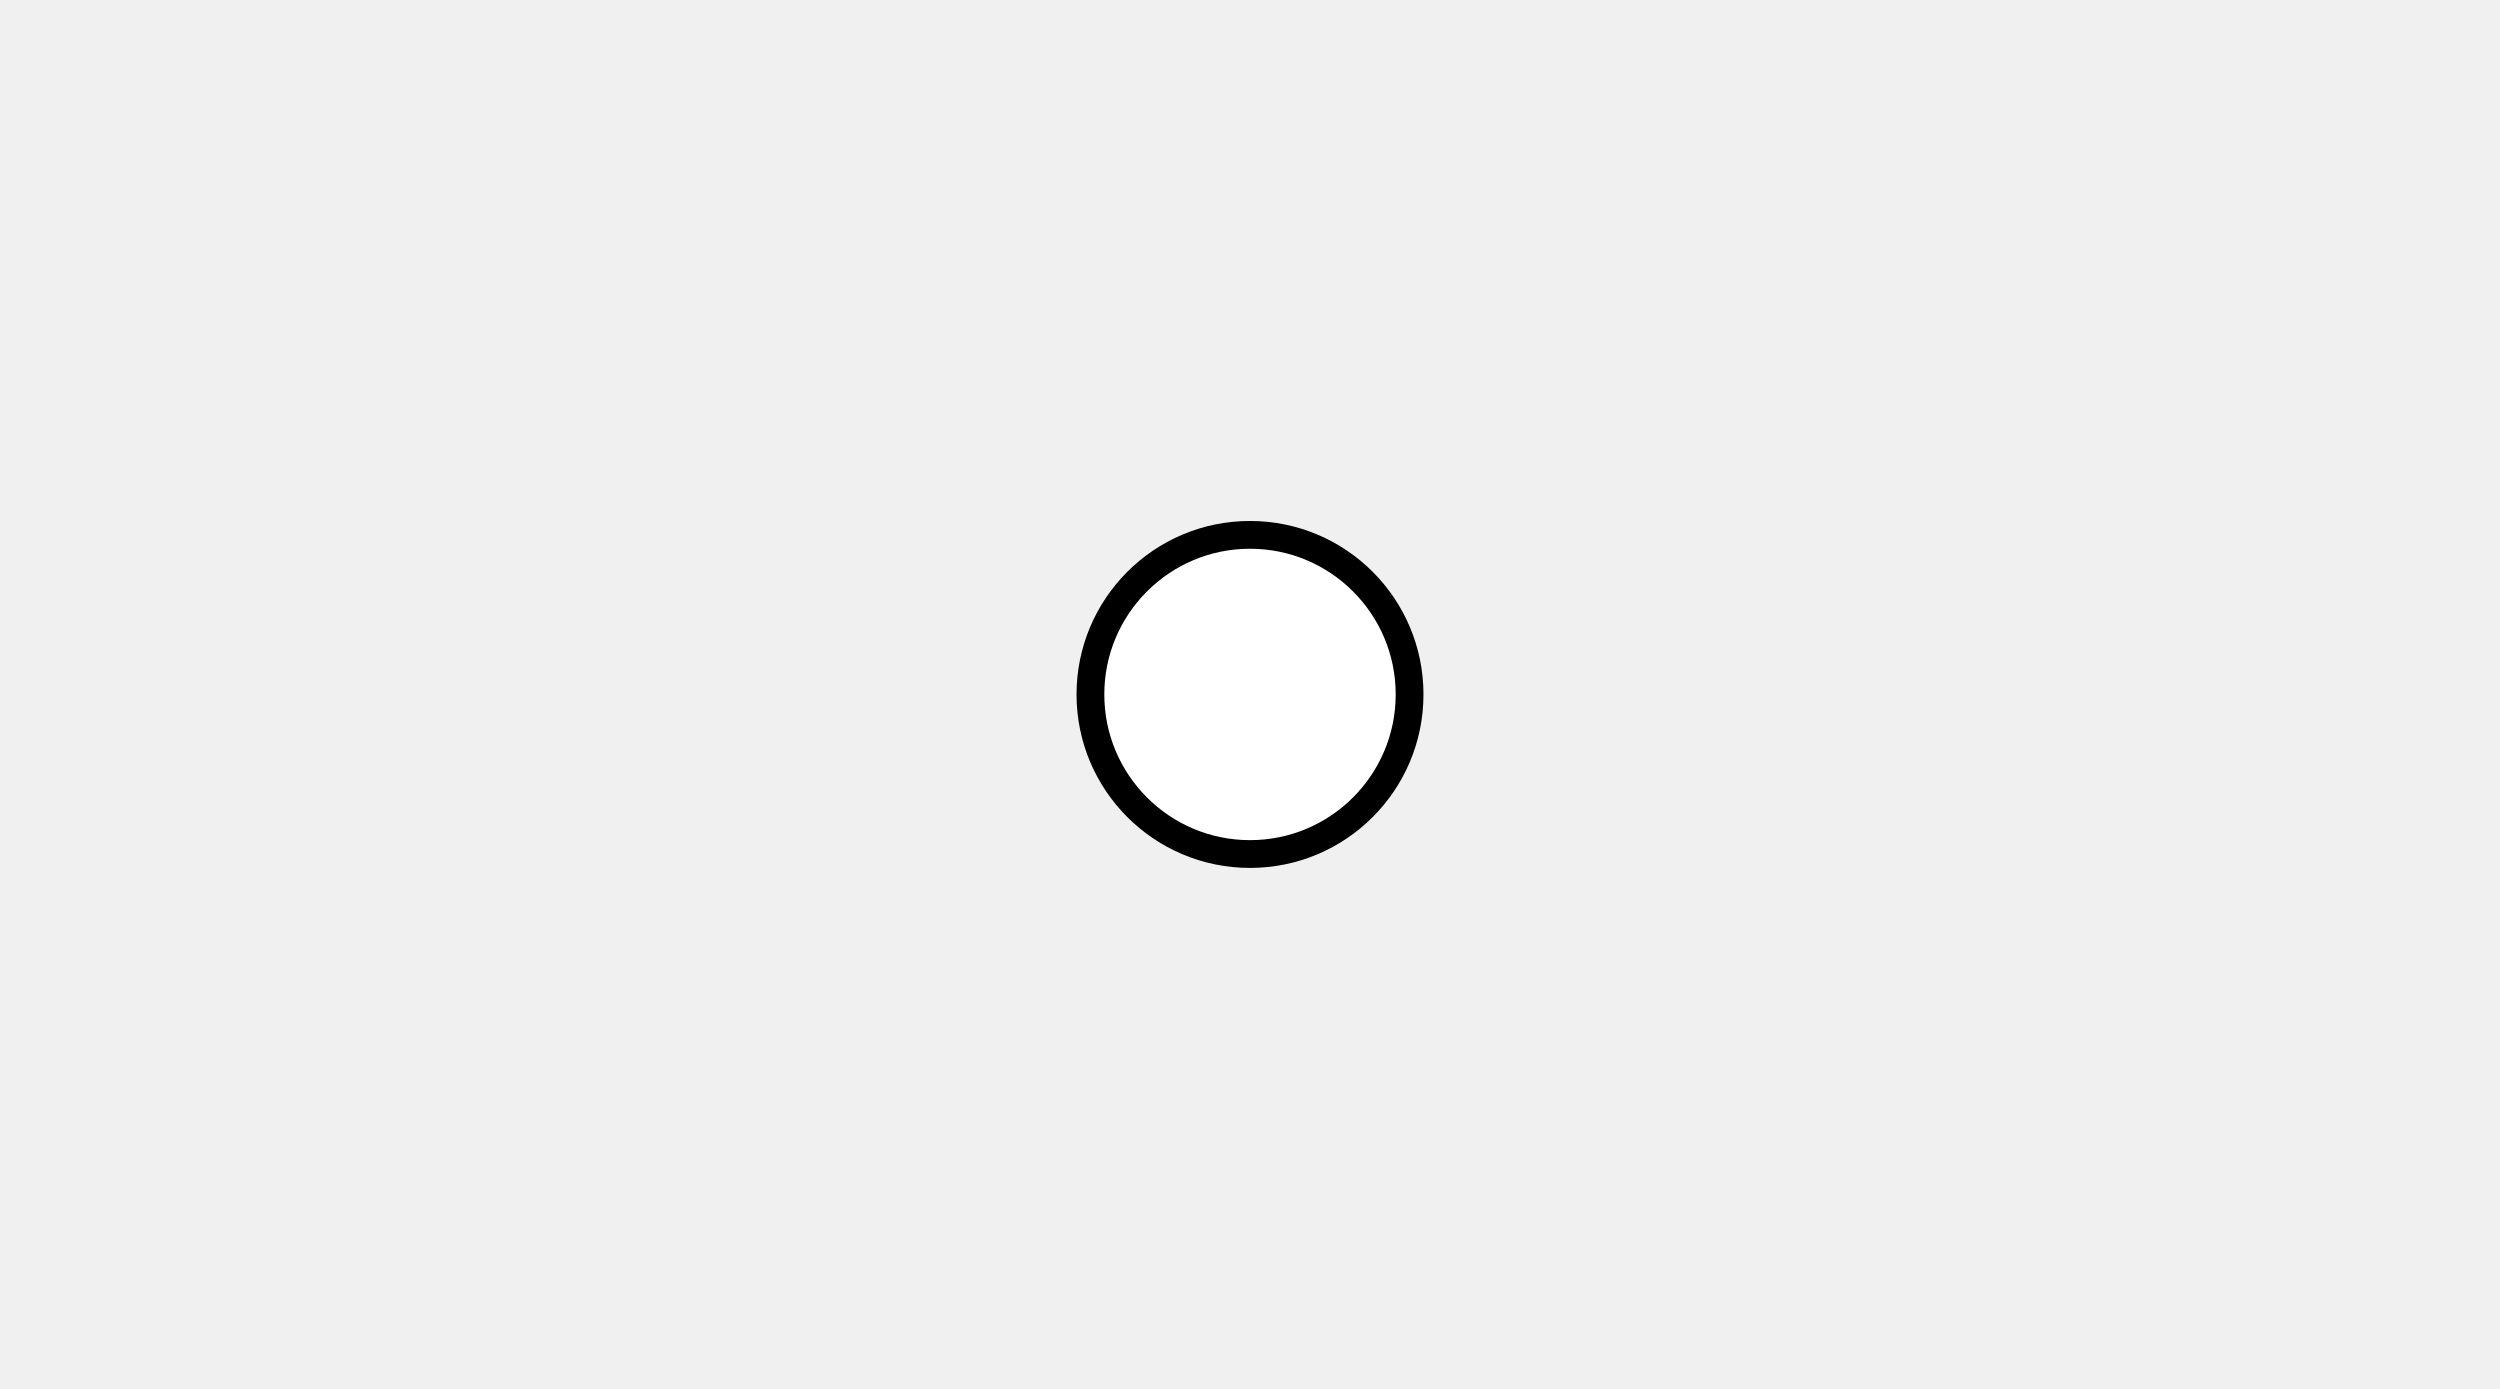
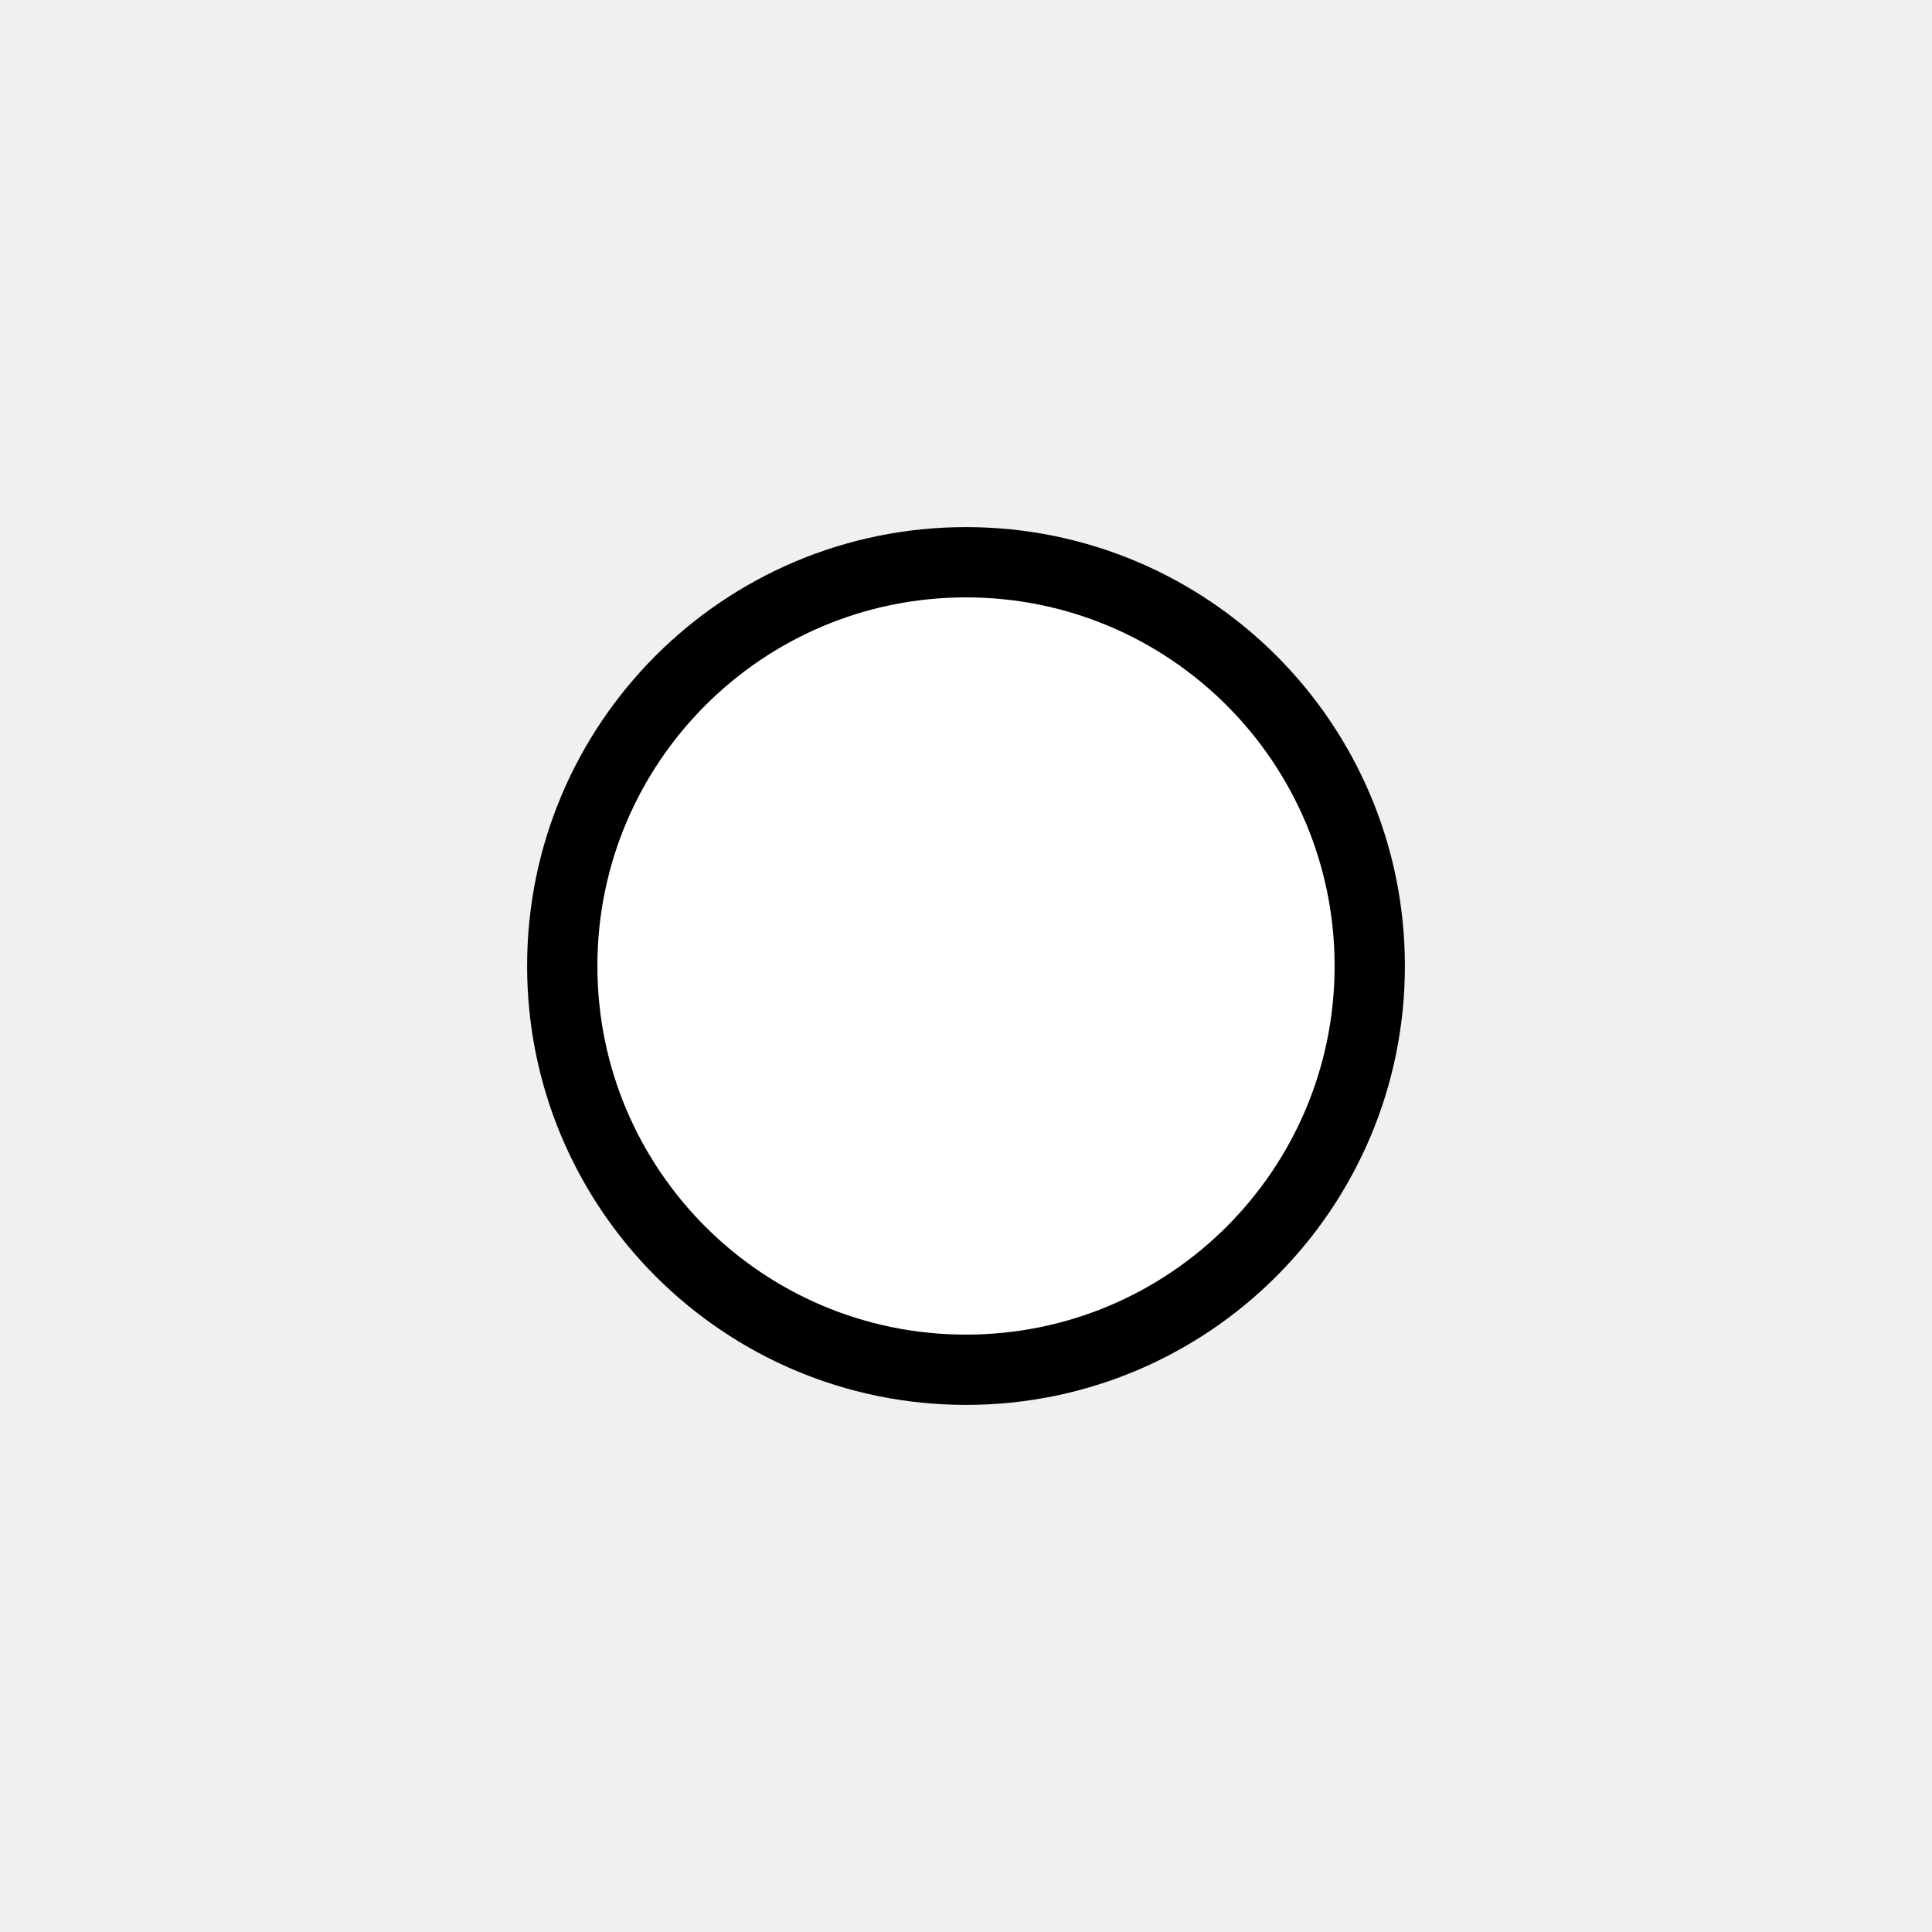
- <svg xmlns="http://www.w3.org/2000/svg" width="90" height="50" id="svg2" version="1.1">
+ <svg xmlns="http://www.w3.org/2000/svg" width="109.962" height="109.962" id="svg2" version="1.1">
  <defs id="defs4" />
-   <g id="layer1" transform="translate(0,-1002.362)">
-     <path style="fill:#ffffff;stroke:#000000;stroke-opacity:1" id="path2989" d="m 54.548,26.072 a 5.745,5.745 0 1 1 -11.49,0 5.745,5.745 0 1 1 11.49,0 z" transform="translate(-3.802994,1001.29)" />
+   <g id="layer1" transform="translate(9.980975,-972.3813)">
+     <path style="fill:#ffffff;stroke:#000000;stroke-opacity:1" id="path2989" d="m 54.548,26.072 c 0,3.173 -2.572,5.745 -5.745,5.745 -3.173,0 -5.745,-2.572 -5.745,-5.745 0,-3.173 2.572,-5.745 5.745,-5.745 3.173,0 5.745,2.572 5.745,5.745 z" transform="matrix(4,0,0,4,-150.212,923.0742)" />
  </g>
</svg>
